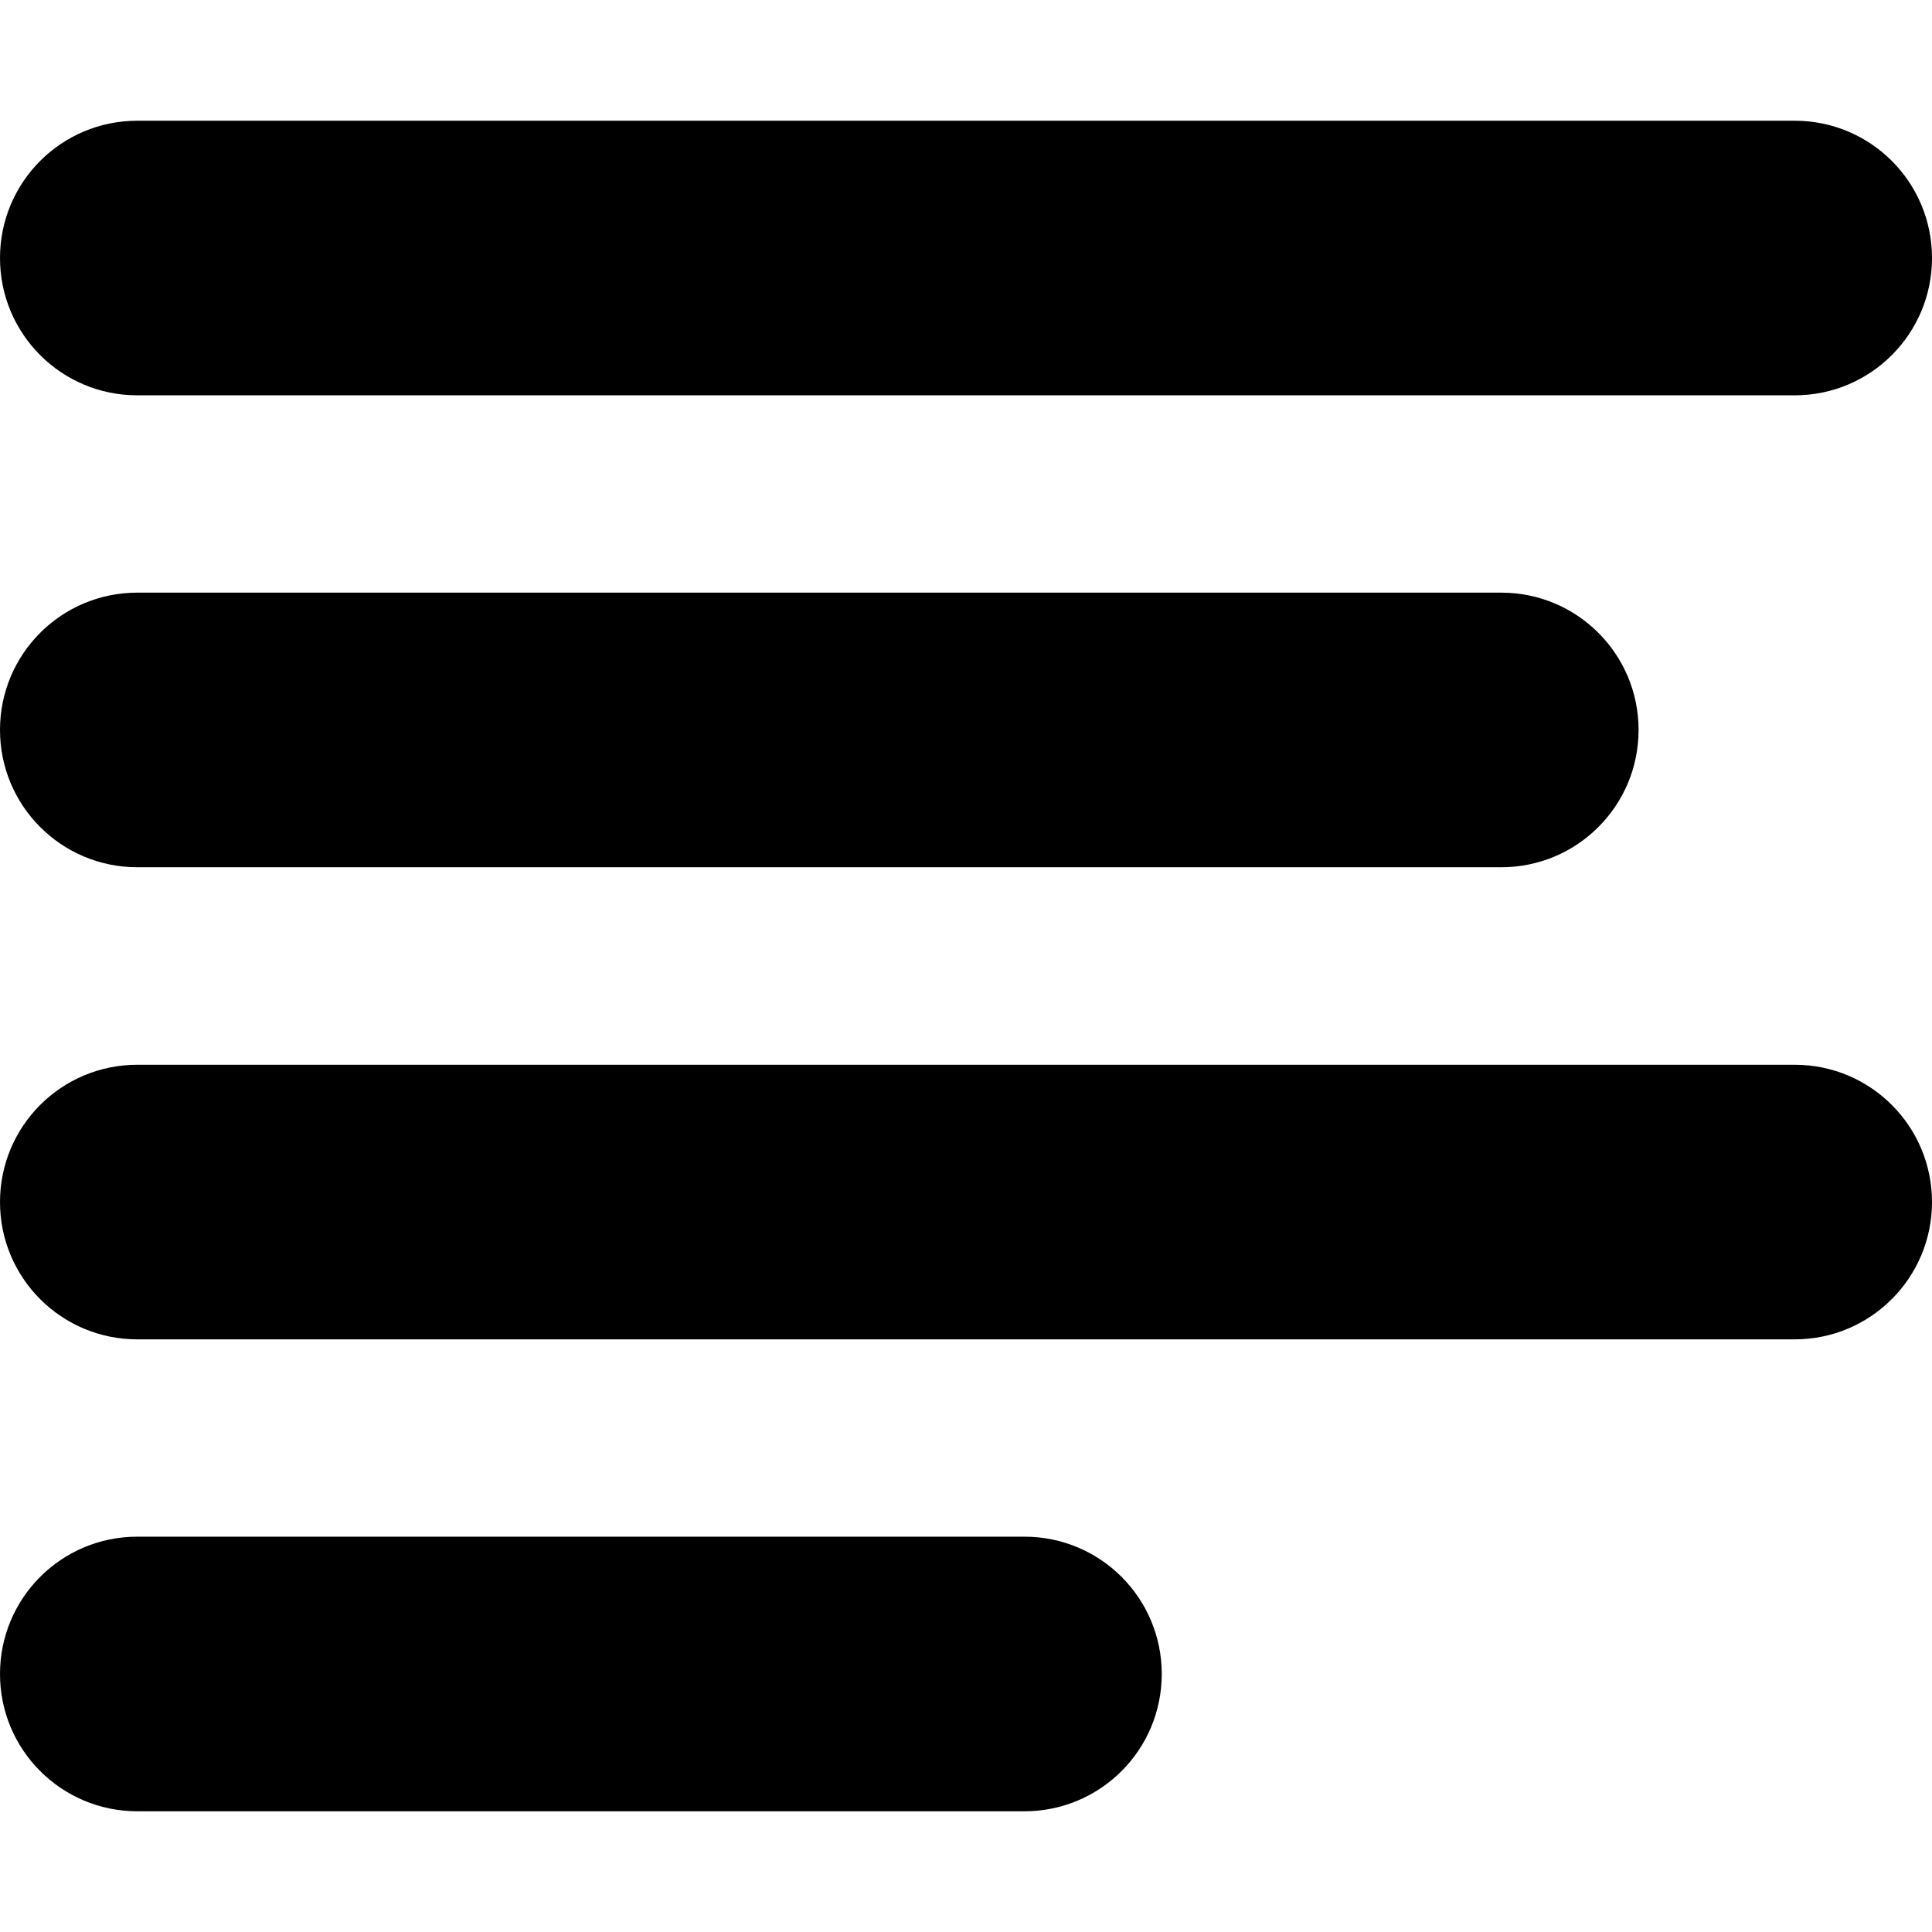
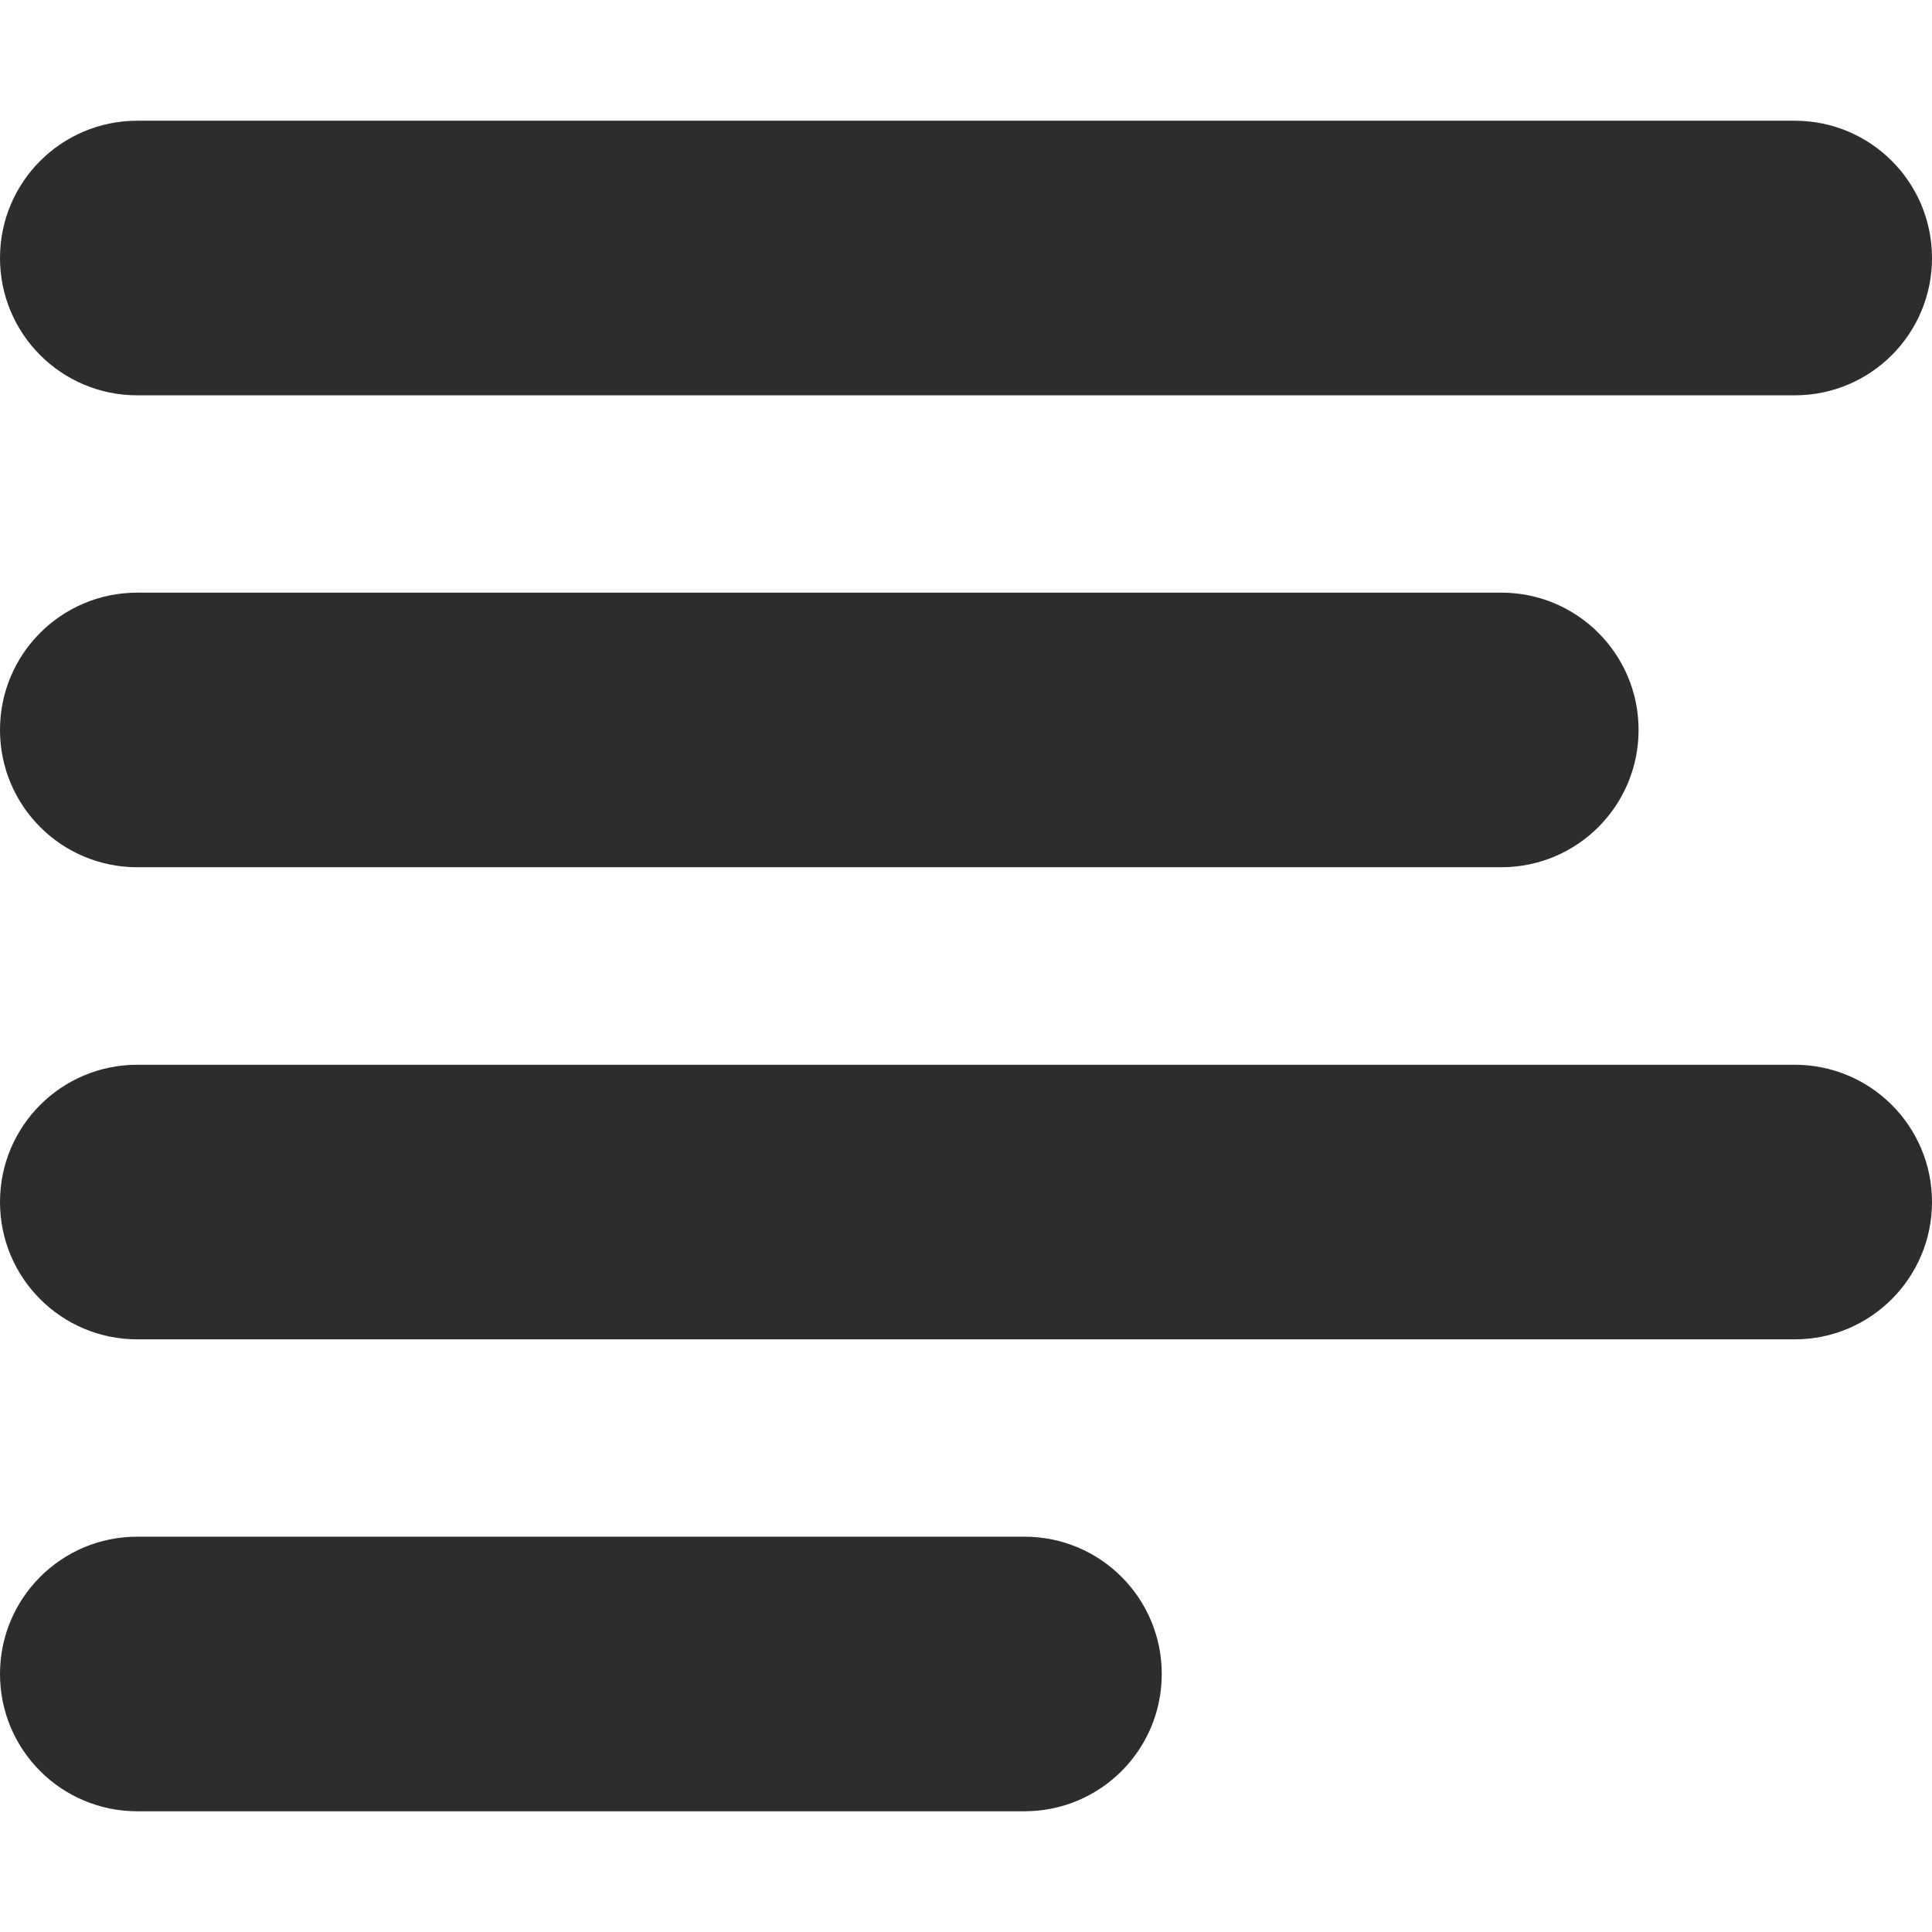
- <svg xmlns="http://www.w3.org/2000/svg" version="1.1" id="Capa_1" x="0px" y="0px" width="985px" height="985px" viewBox="0 0 985 985" style="enable-background:new 0 0 985 985;" xml:space="preserve">
+ <svg xmlns="http://www.w3.org/2000/svg" version="1.1" id="Capa_1" x="0px" y="0px" width="985px" height="985px" viewBox="0 0 985 985" style="enable-background:new 0 0 985 985;" fill="#2d2d2d" xml:space="preserve">
  <g>
    <path d="M915,61.55H70c-38.7,0-70,31.3-70,70c0,38.7,31.3,70,70,70h845c38.7,0,70-31.3,70-70C985,92.85,953.7,61.55,915,61.55z" />
    <path d="M985,612.851c0-38.701-31.3-70-70-70H70c-38.7,0-70,31.299-70,70c0,38.699,31.3,70,70,70h845   C953.7,682.851,985,651.45,985,612.851z" />
    <path d="M70,442.15h695.4c38.699,0,70-31.3,70-70s-31.301-70-70-70H70c-38.7,0-70,31.3-70,70S31.3,442.15,70,442.15z" />
    <path d="M592.3,853.45c0-38.701-31.3-70-70-70H70c-38.7,0-70,31.299-70,70c0,38.699,31.3,70,70,70h452.3   C561,923.45,592.3,892.149,592.3,853.45z" />
  </g>
  <g>
</g>
  <g>
</g>
  <g>
</g>
  <g>
</g>
  <g>
</g>
  <g>
</g>
  <g>
</g>
  <g>
</g>
  <g>
</g>
  <g>
</g>
  <g>
</g>
  <g>
</g>
  <g>
</g>
  <g>
</g>
  <g>
</g>
</svg>
